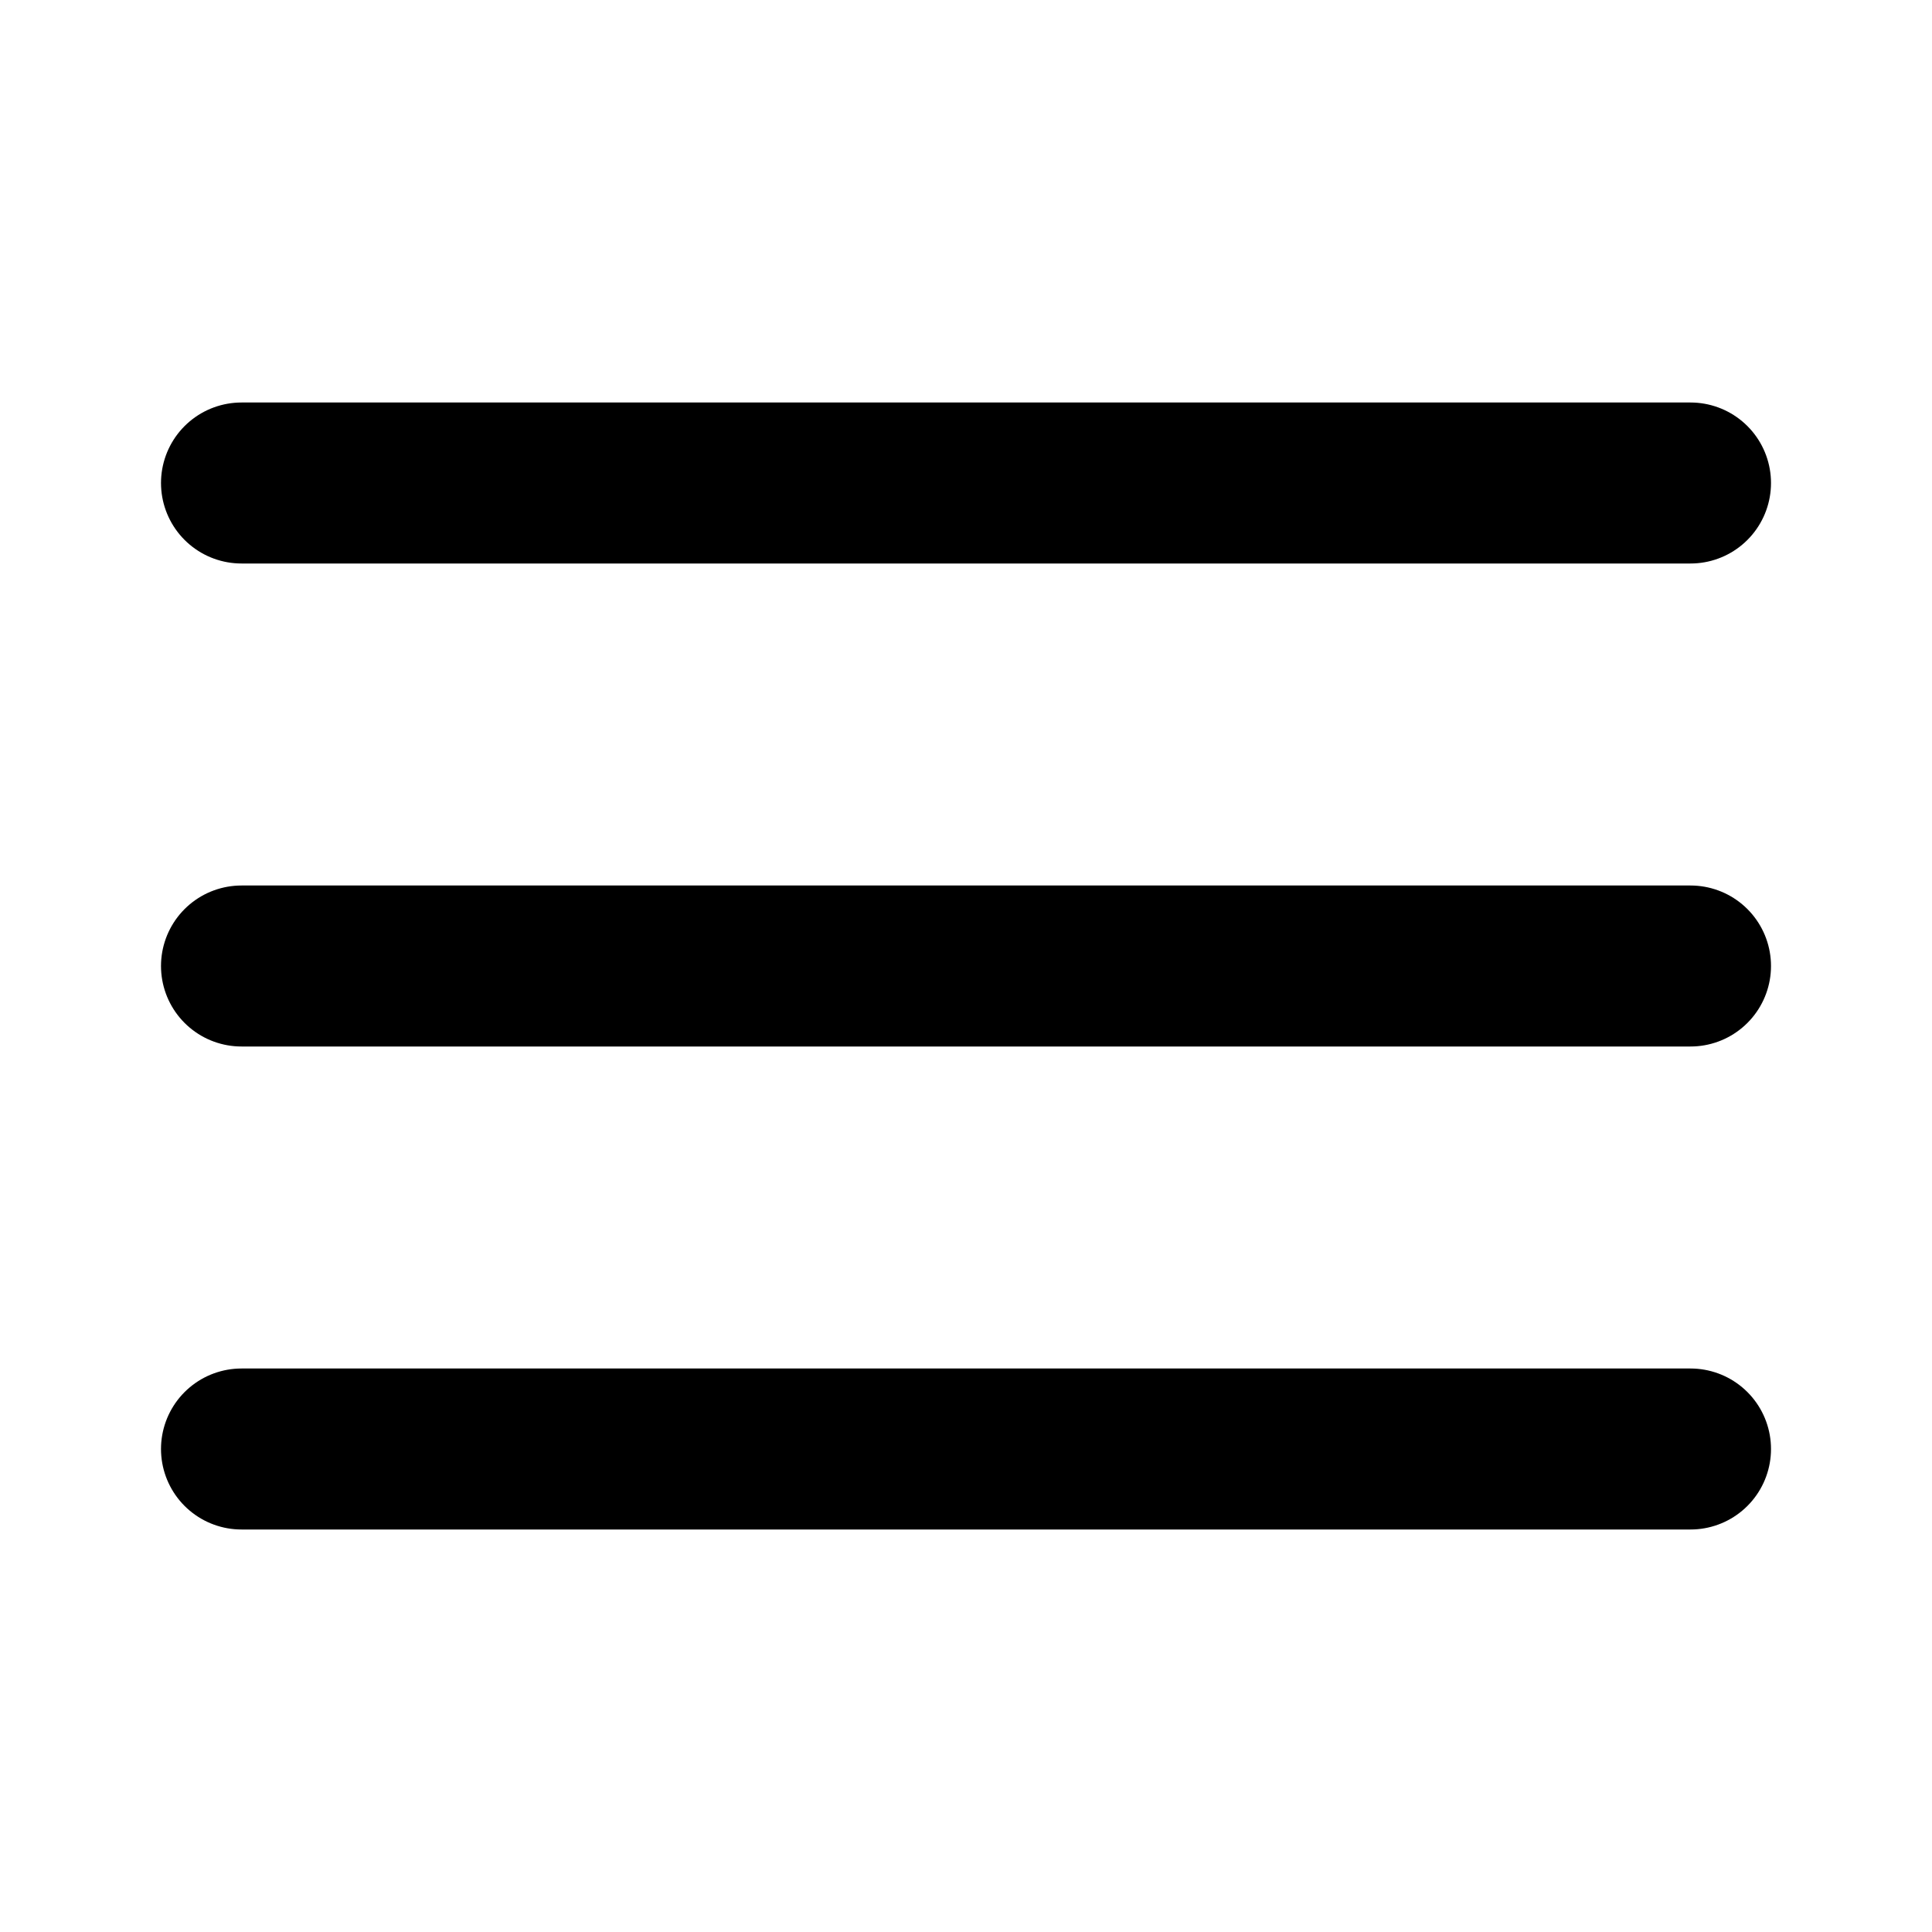
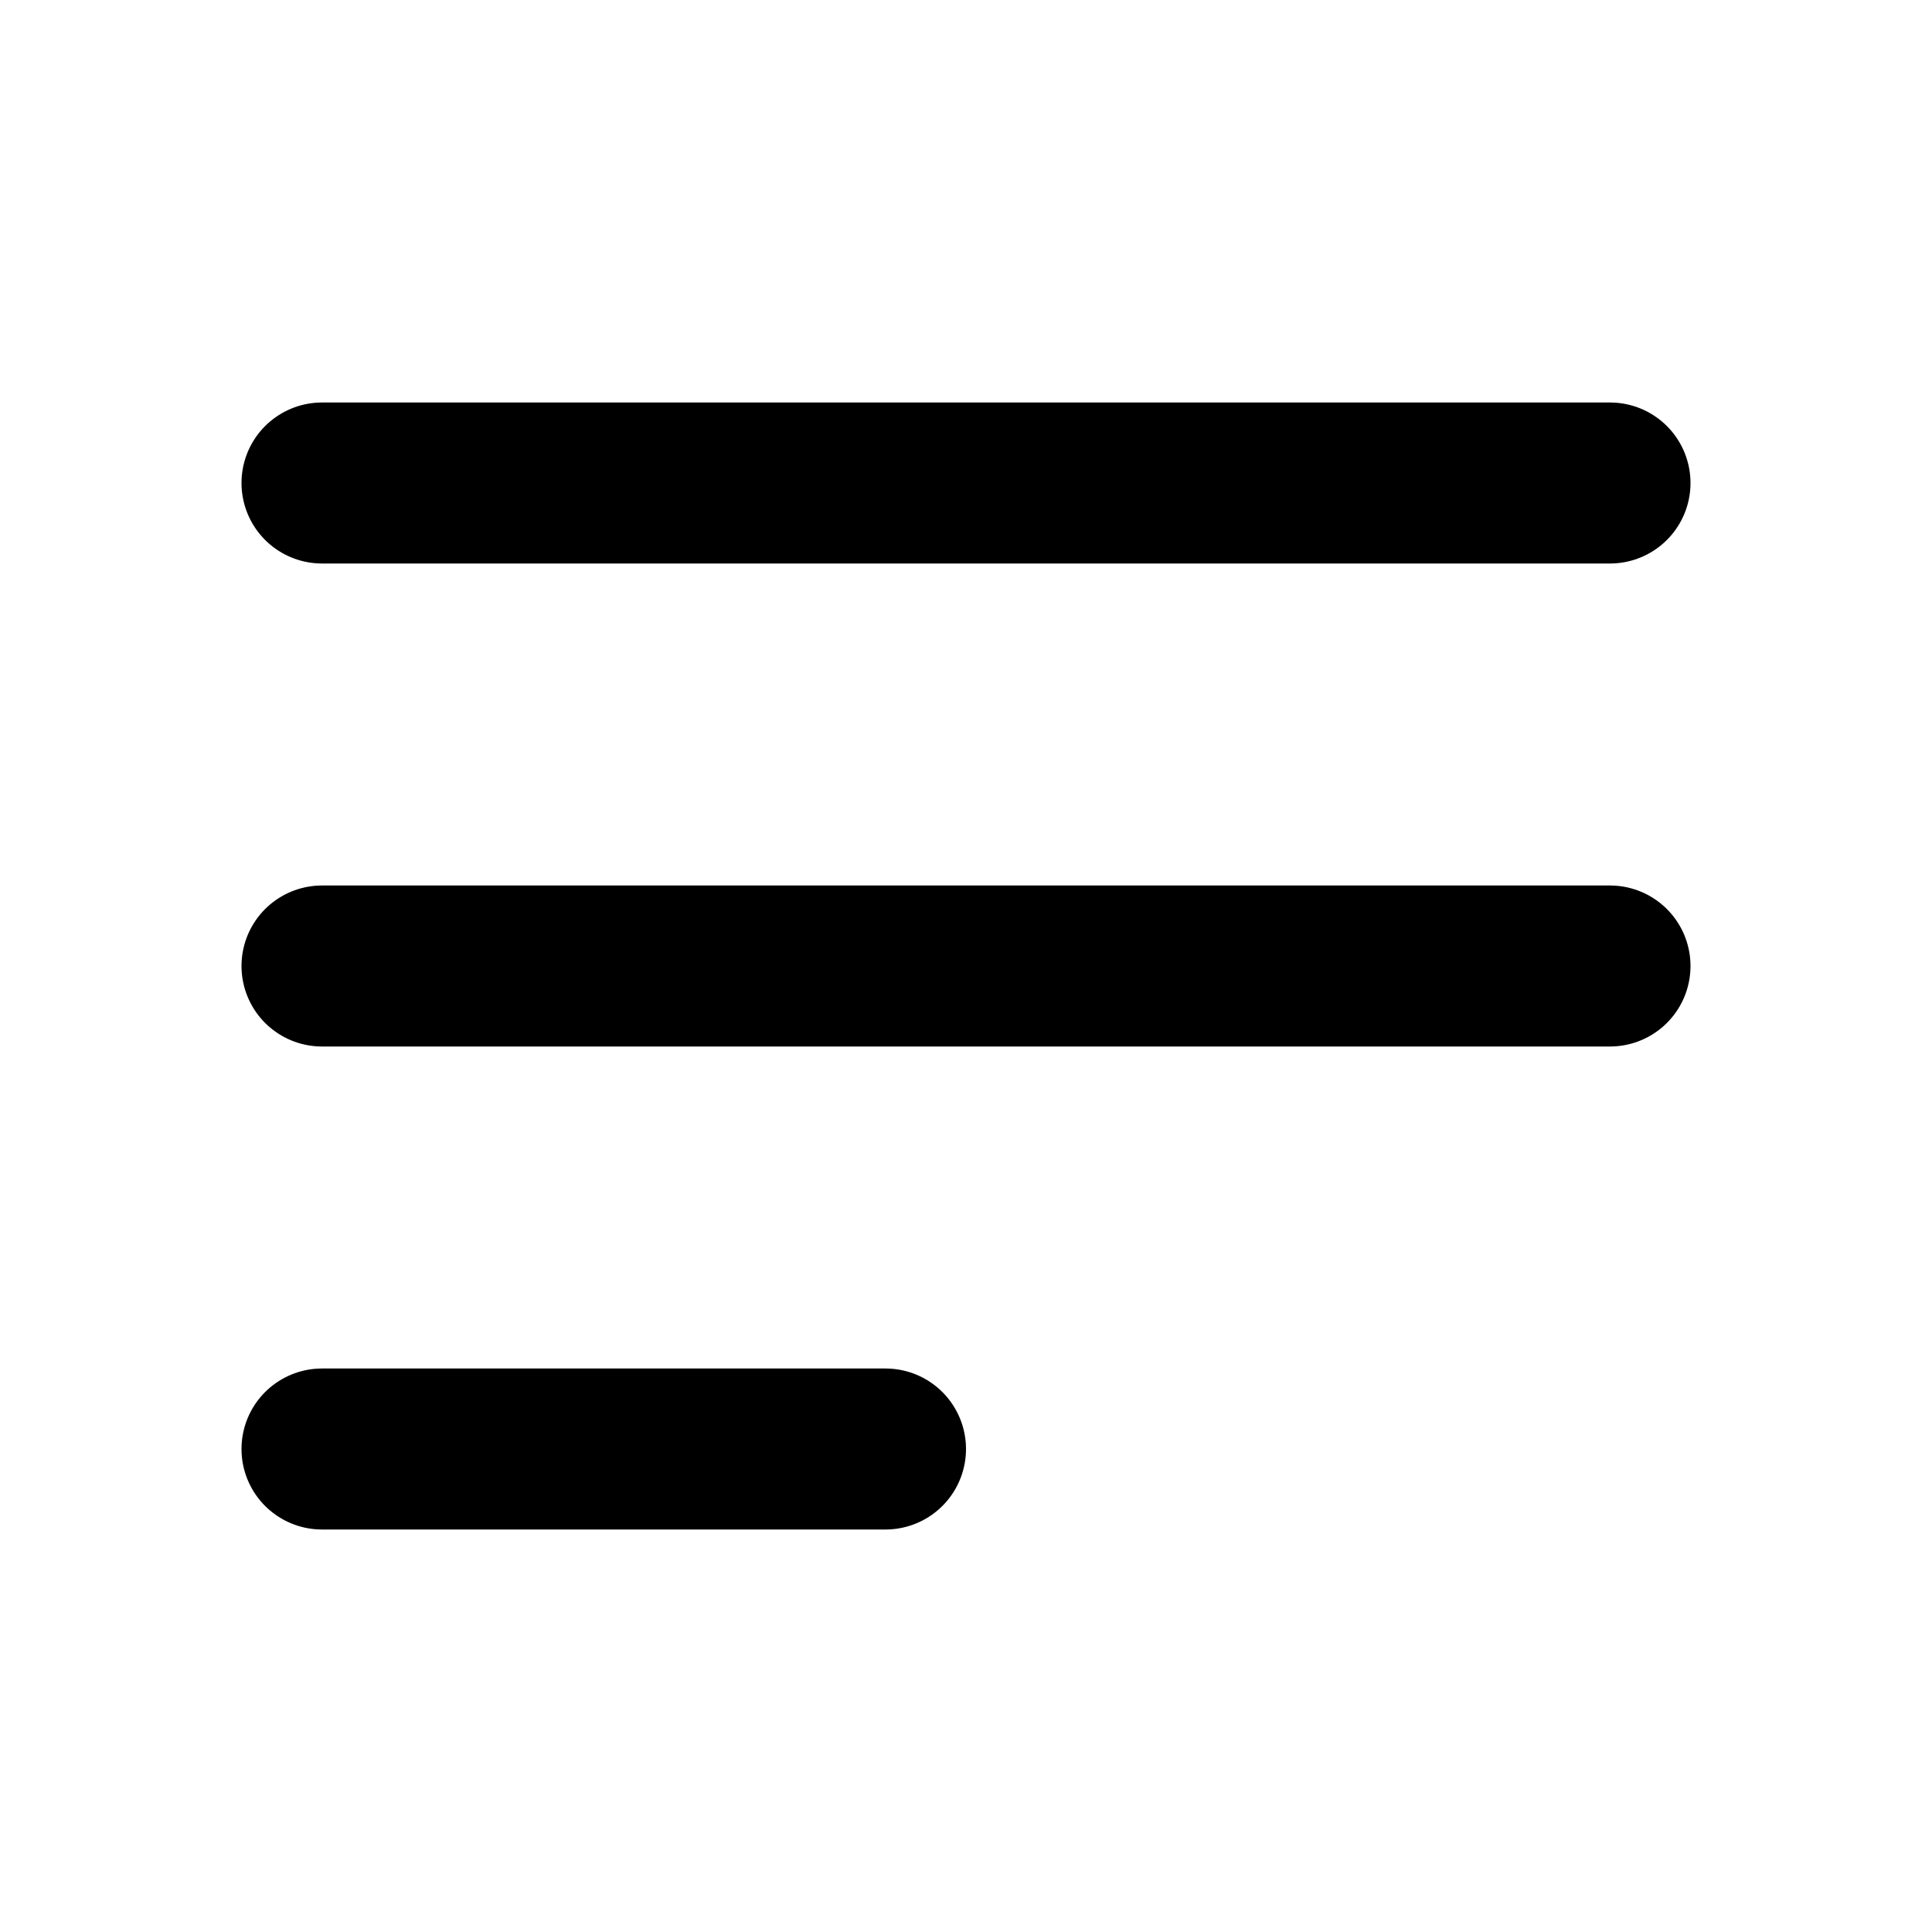
- <svg xmlns="http://www.w3.org/2000/svg" width="24" height="24" viewBox="0 0 24 24" fill="none" stroke="currentColor" stroke-width="2" stroke-linecap="round" stroke-linejoin="round" class="feather feather-menu">
-   <line x1="3" y1="12" x2="21" y2="12" />
-   <line x1="3" y1="6" x2="21" y2="6" />
-   <line x1="3" y1="18" x2="21" y2="18" />
+ <svg xmlns="http://www.w3.org/2000/svg" width="1.5em" height="1.5em" viewBox="0 0 24 24">
+   <path fill="none" stroke="currentColor" stroke-linecap="round" stroke-linejoin="round" stroke-width="2" d="M4 6h16M4 12h16M4 18h7" />
</svg>
